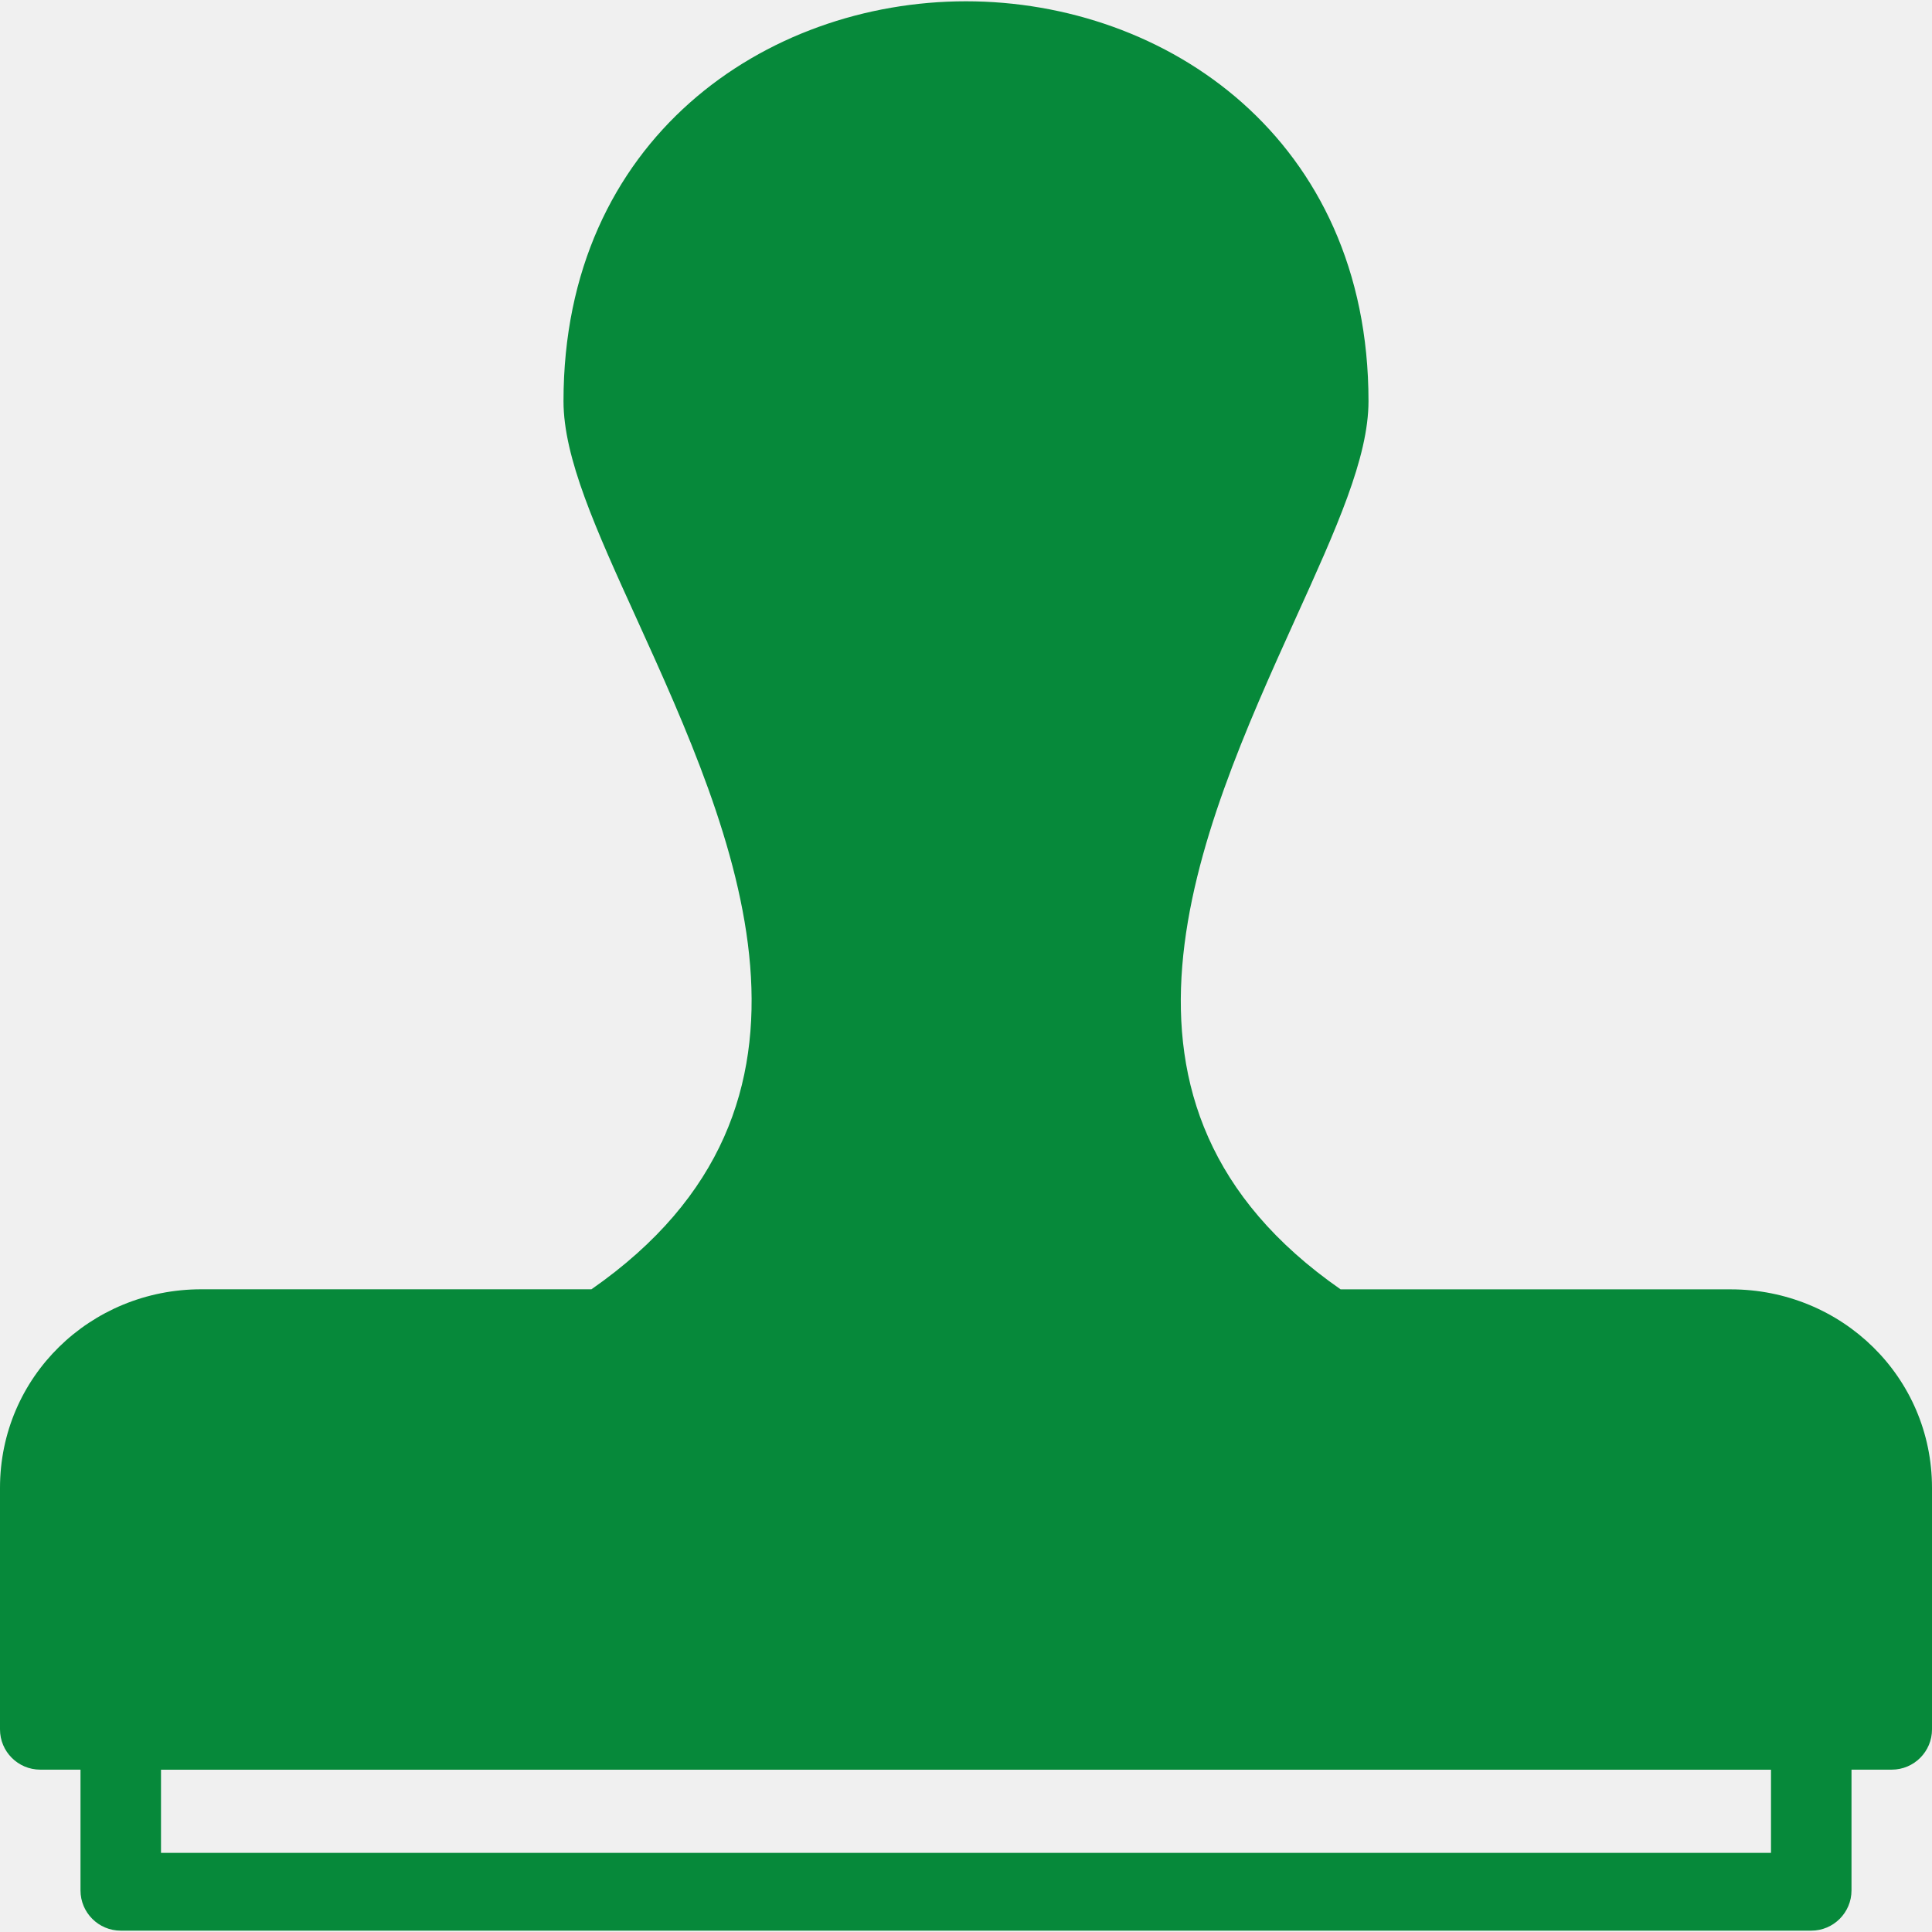
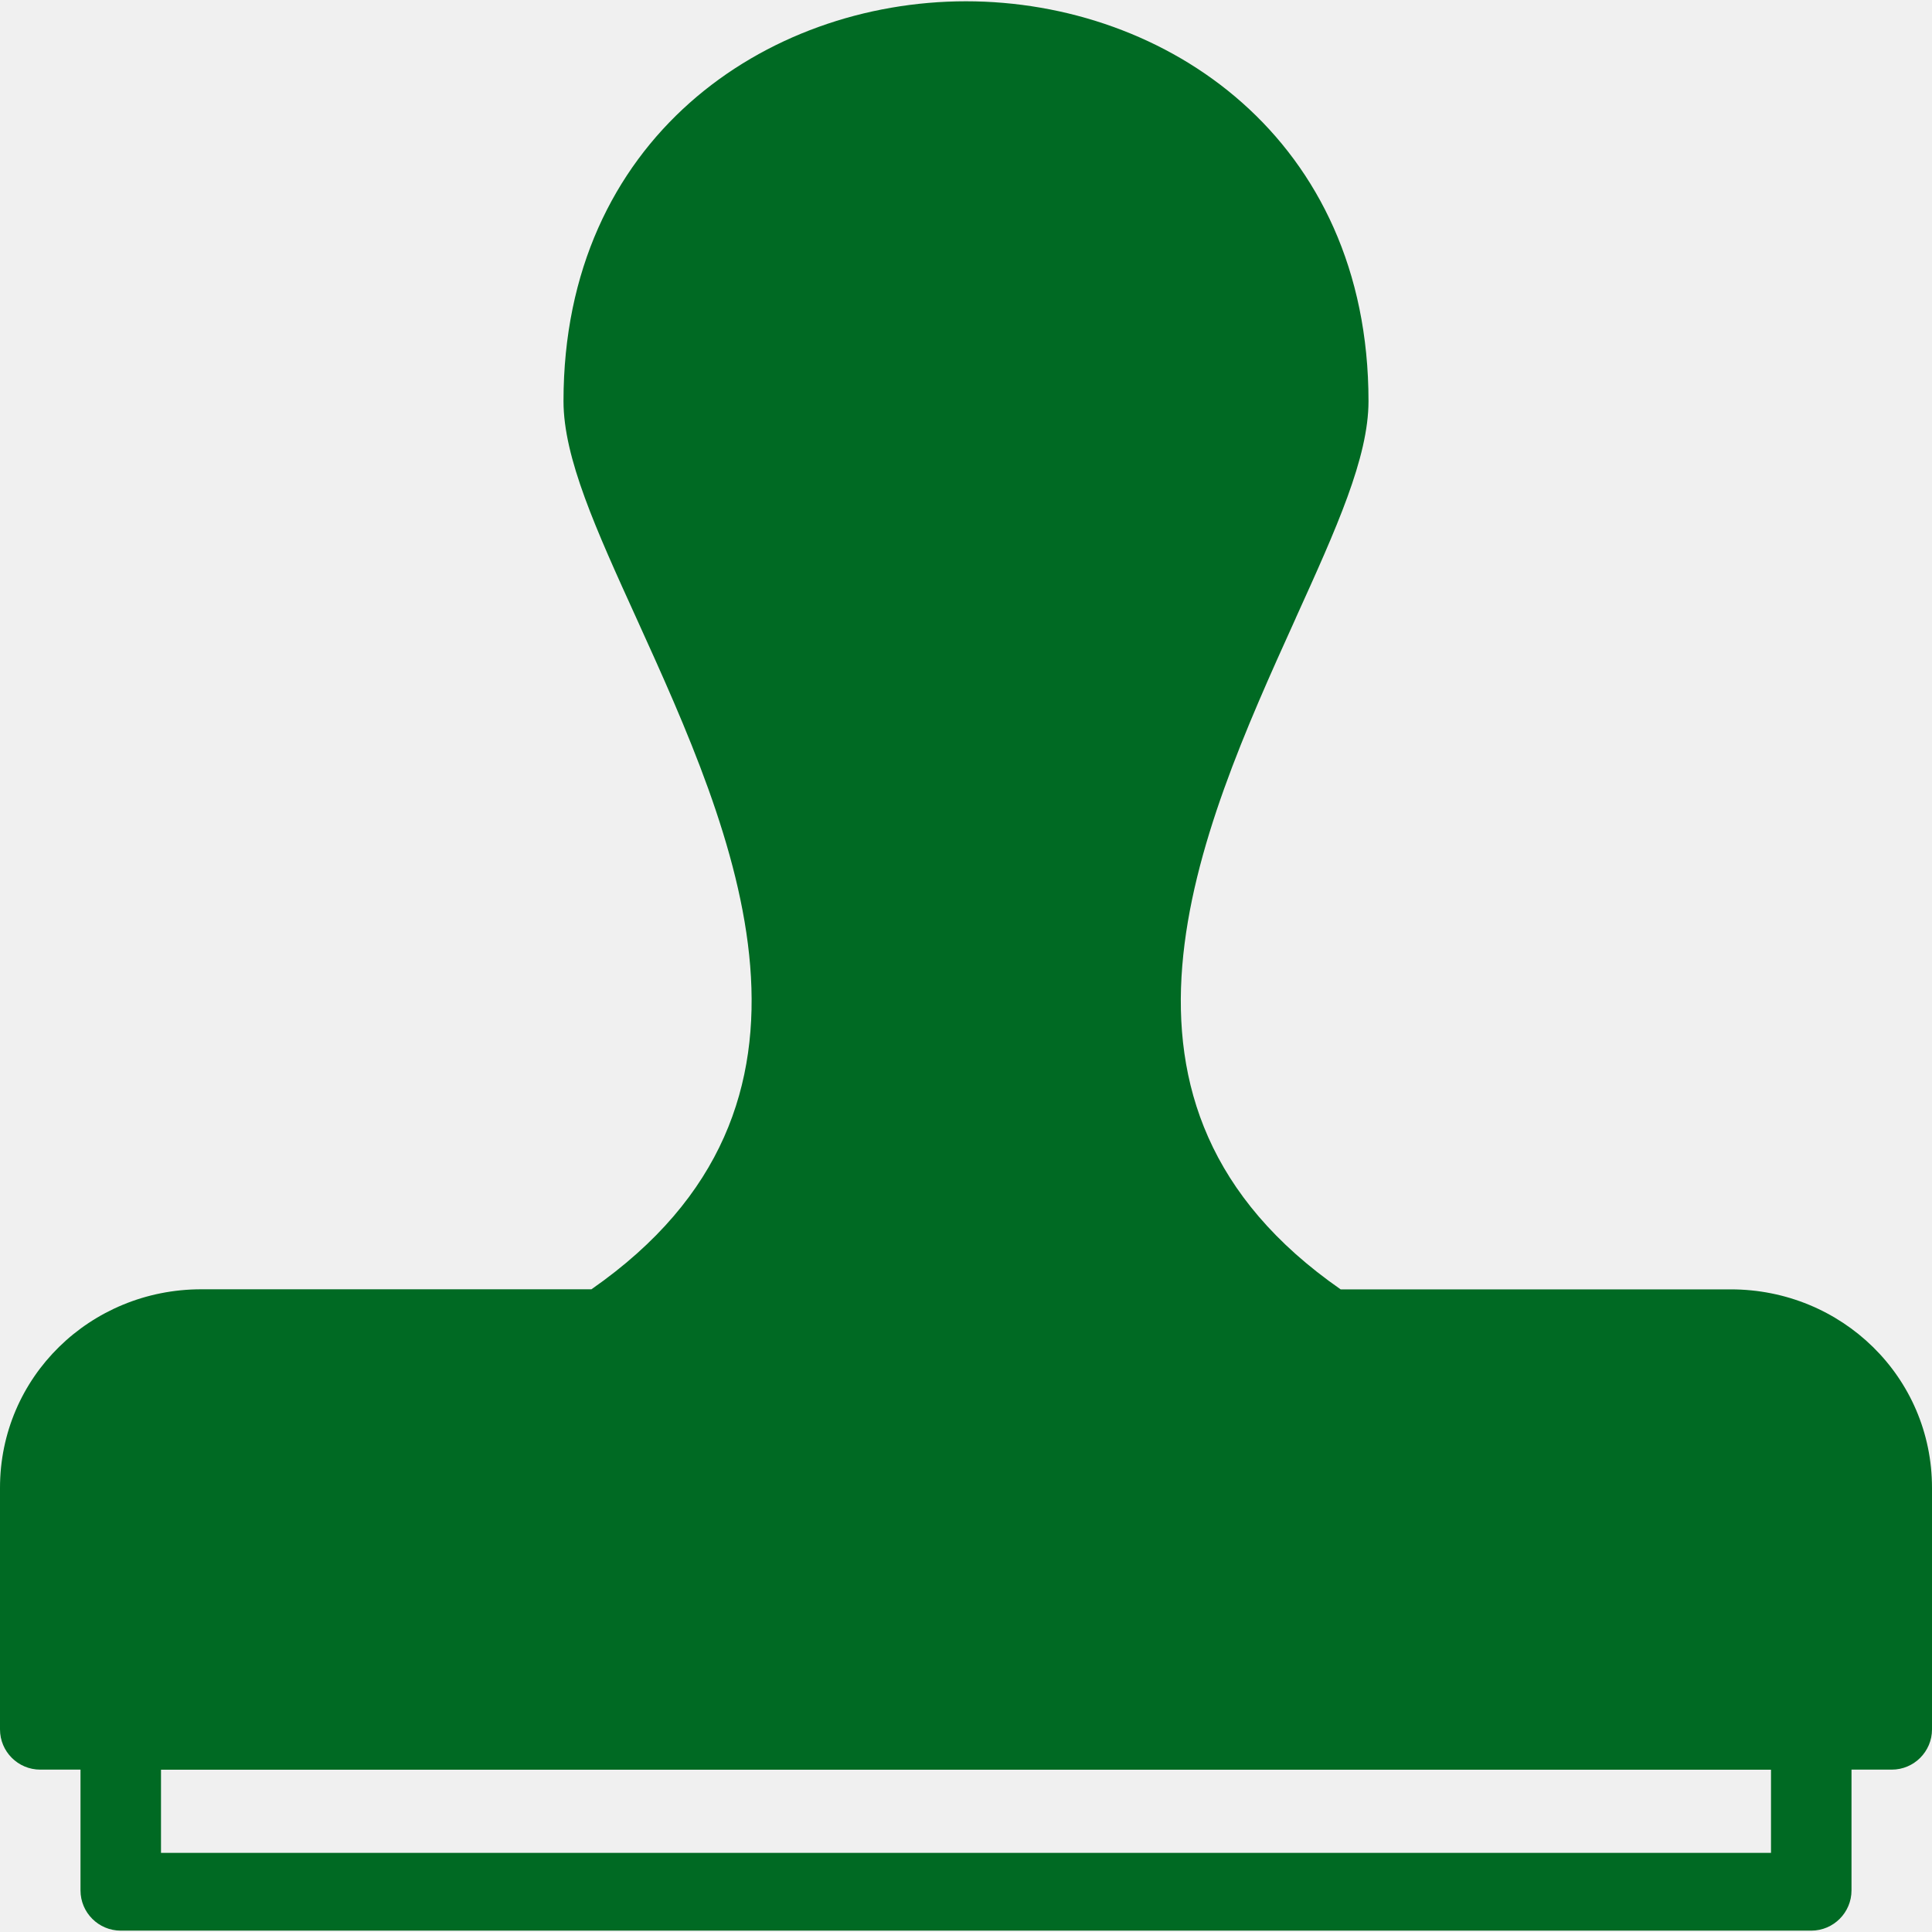
- <svg xmlns="http://www.w3.org/2000/svg" width="30" height="30" viewBox="0 0 30 30">
-   <path fill="#06893A" fill-rule="nonzero" d="M26.875 20.021h-6.058c-4.106-2.856-2.218-7.062-.7-10.416.633-1.396 1.133-2.498 1.133-3.376 0-4.077-3.145-6.209-6.251-6.209C11.892.021 8.75 2.154 8.75 6.229c0 .881.502 1.987 1.137 3.382 1.522 3.349 3.41 7.545-.703 10.409H3.125C1.403 20.02 0 21.38 0 23.104v3.75c0 .345.28.625.625.625h.625v1.875c0 .345.28.625.625.625h26.25c.345 0 .625-.28.625-.625v-1.875h.625c.345 0 .625-.28.625-.625v-3.75c0-1.724-1.402-3.083-3.125-3.083zm.625 8.75h-25V27.48h25v1.291z" />
+ <svg xmlns="http://www.w3.org/2000/svg" width="24" height="24" viewBox="0 0 24 24" fill="none">
+   <path fill-rule="evenodd" clip-rule="evenodd" d="M16.654 16.017H21.5C22.878 16.017 24 17.104 24 18.483V21.483C24 21.759 23.776 21.983 23.5 21.983H23V23.483C23 23.759 22.776 23.983 22.5 23.983H1.5C1.224 23.983 1 23.759 1 23.483V21.983H0.5C0.224 21.983 0 21.759 0 21.483V18.483C0 17.104 1.122 16.016 2.5 16.016H7.347C10.638 13.725 9.127 10.368 7.91 7.689C7.402 6.573 7 5.688 7 4.983C7 1.723 9.514 0.017 11.999 0.016C14.484 0.016 17 1.722 17 4.983C17 5.684 16.602 6.562 16.098 7.674L16.094 7.684C14.879 10.367 13.369 13.732 16.654 16.017ZM2 23.017H22V21.984H2V23.017Z" fill="#006A23" />
+   <mask id="mask0_419_7777" style="mask-type:luminance" maskUnits="userSpaceOnUse" x="0" y="0" width="24" height="24">
+     <path fill-rule="evenodd" clip-rule="evenodd" d="M16.654 16.017H21.5C22.878 16.017 24 17.104 24 18.483V21.483C24 21.759 23.776 21.983 23.5 21.983H23V23.483C23 23.759 22.776 23.983 22.5 23.983H1.5C1.224 23.983 1 23.759 1 23.483V21.983H0.5C0.224 21.983 0 21.759 0 21.483V18.483C0 17.104 1.122 16.016 2.5 16.016H7.347C10.638 13.725 9.127 10.368 7.91 7.689C7.402 6.573 7 5.688 7 4.983C7 1.723 9.514 0.017 11.999 0.016C14.484 0.016 17 1.722 17 4.983C17 5.684 16.602 6.562 16.098 7.674L16.094 7.684C14.879 10.367 13.369 13.732 16.654 16.017ZM2 23.017H22V21.984H2V23.017Z" fill="white" />
+   </mask>
+   <g mask="url(#mask0_419_7777)">
+ </g>
</svg>
